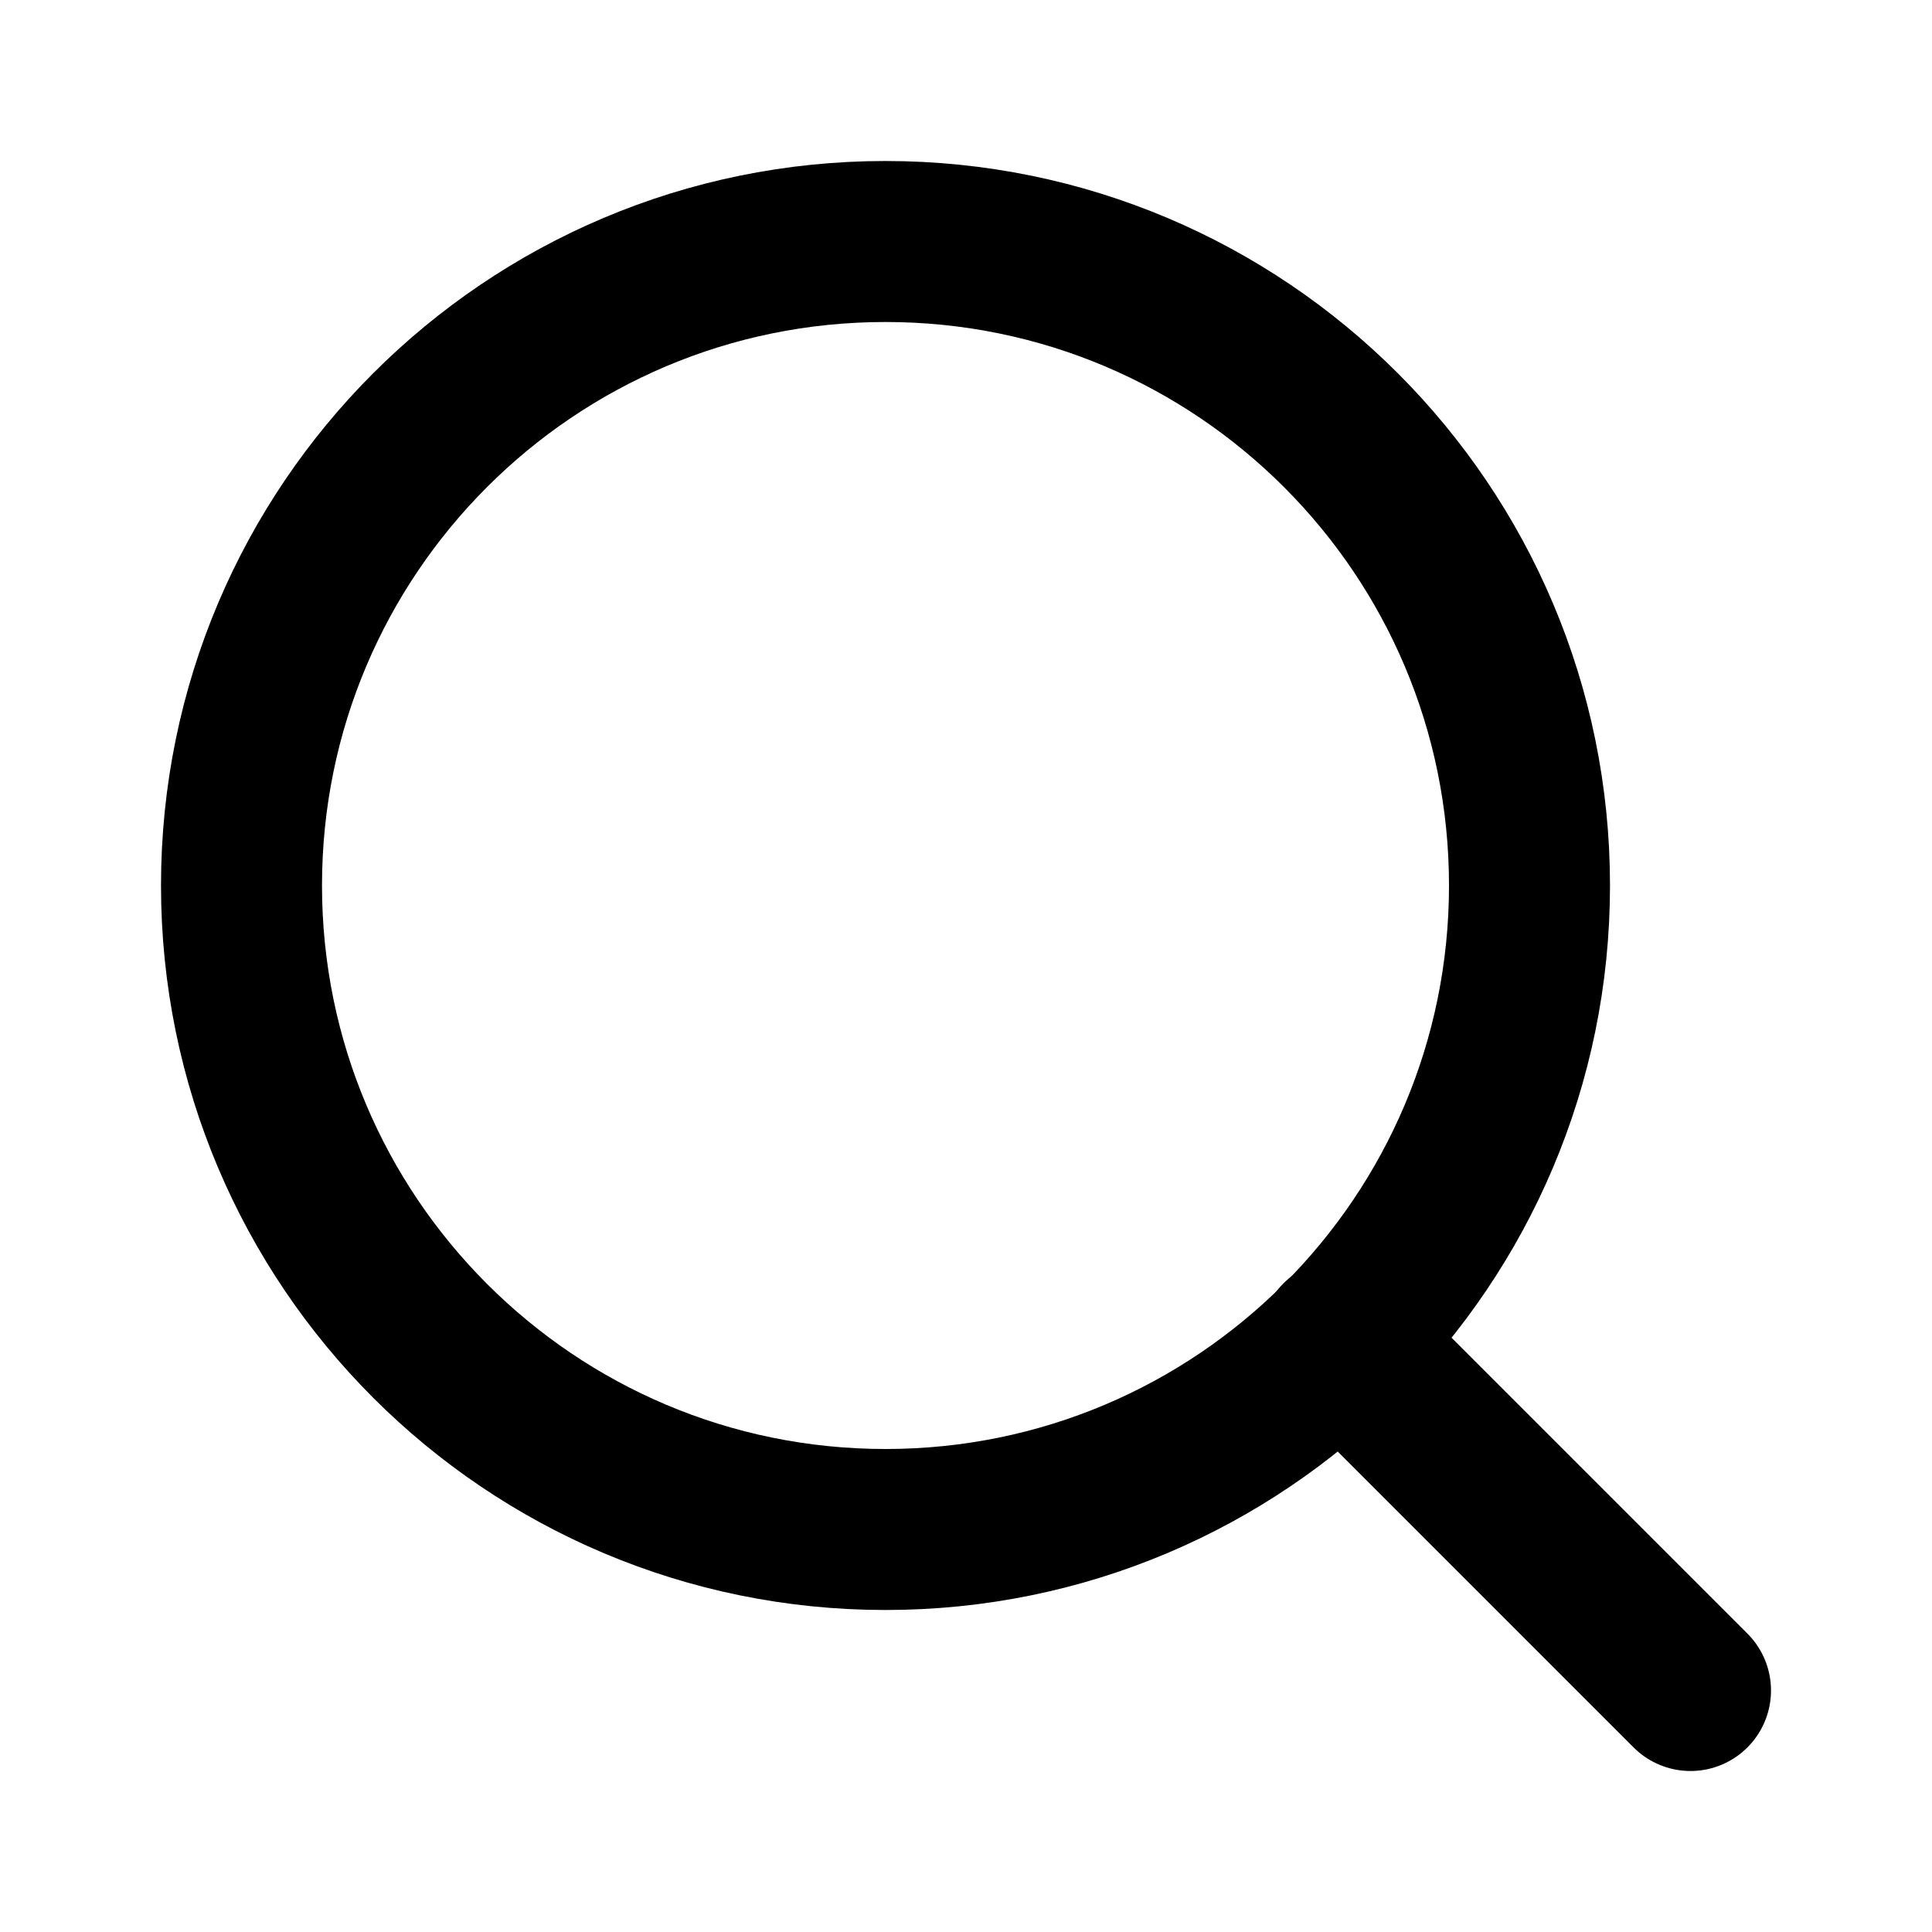
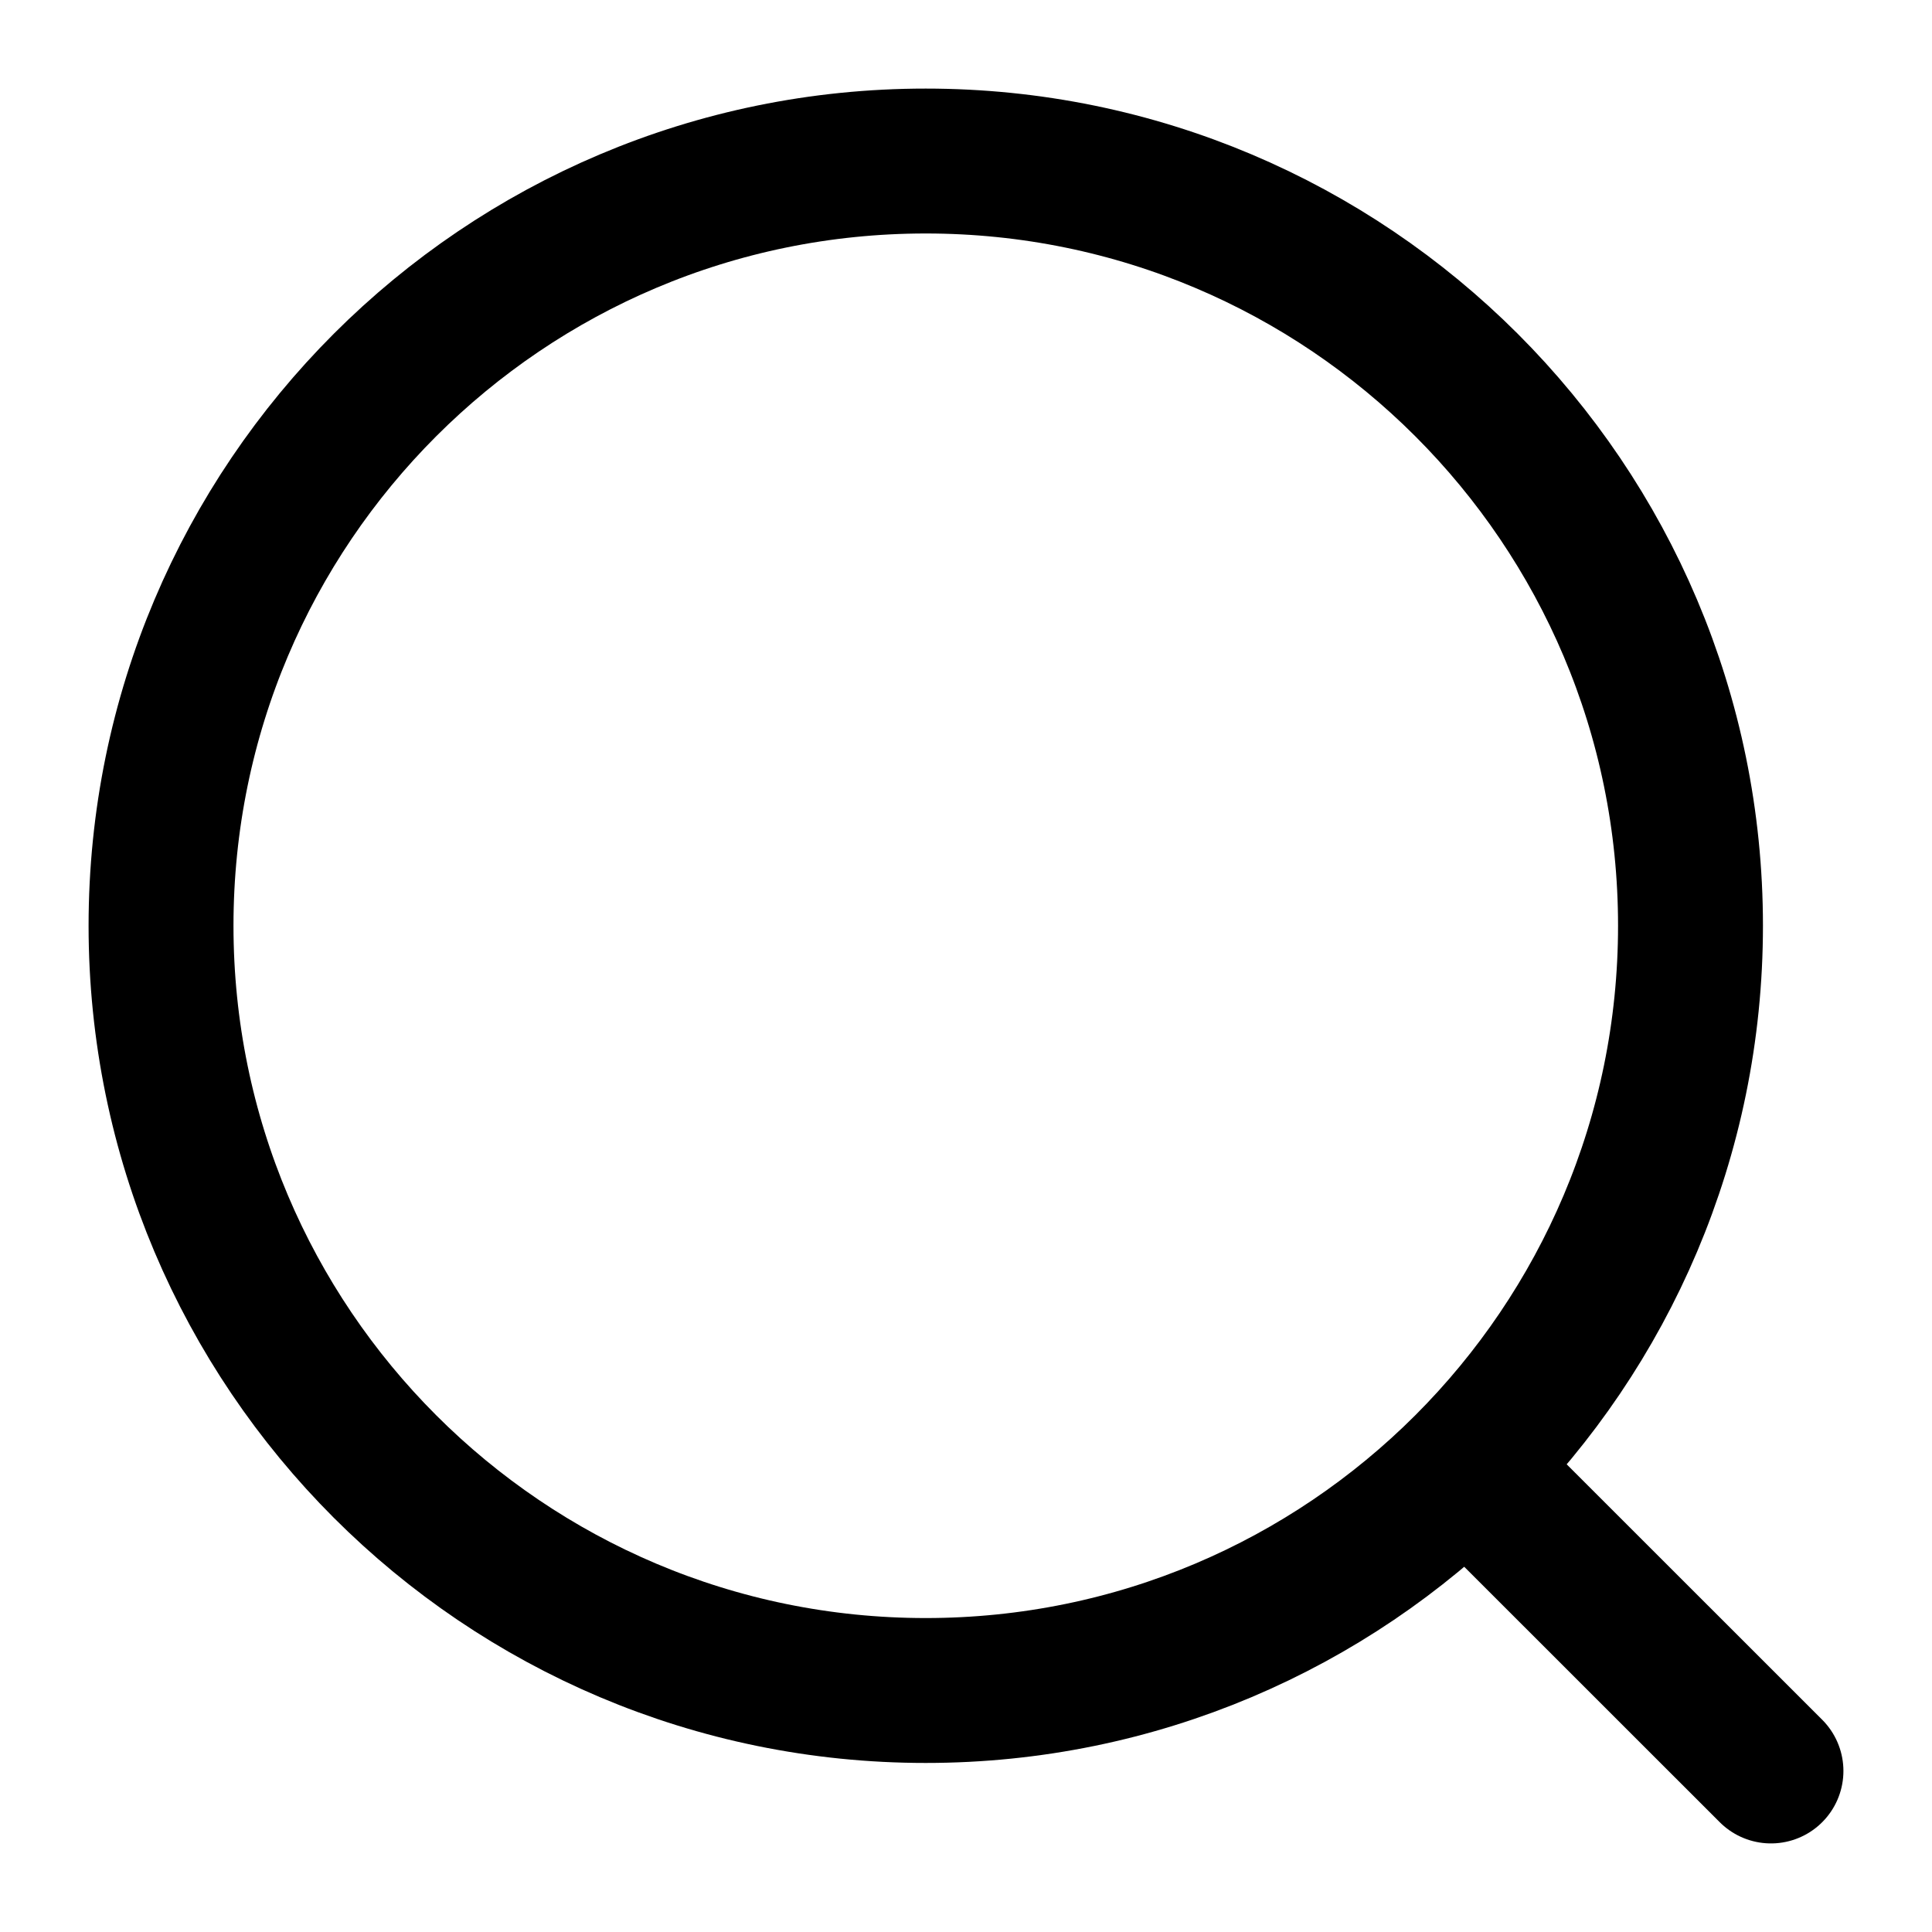
- <svg xmlns="http://www.w3.org/2000/svg" width="24" height="24" viewBox="0 0 24 24" fill="none">
-   <path d="M11 19C15.418 19 19 15.418 19 11C19 6.582 15.418 3 11 3C6.582 3 3 6.582 3 11C3 15.418 6.582 19 11 19Z" stroke="currentColor" stroke-width="2" stroke-linecap="round" stroke-linejoin="round" />
-   <path d="M21 21L16.65 16.65" stroke="currentColor" stroke-width="2" stroke-linecap="round" stroke-linejoin="round" />
+ <svg xmlns="http://www.w3.org/2000/svg" width="20" height="20" viewBox="0 0 20 20" fill="none">
+   <path d="M9.583 17.5C13.955 17.5 17.5 13.956 17.5 9.583C17.5 5.211 13.955 1.667 9.583 1.667C5.211 1.667 1.667 5.211 1.667 9.583C1.667 13.956 5.211 17.5 9.583 17.5Z" stroke="currentColor" stroke-width="1.5" />
+   <path d="M15.416 15.417L18.333 18.333" stroke="currentColor" stroke-width="1.5" stroke-linecap="round" />
</svg>
